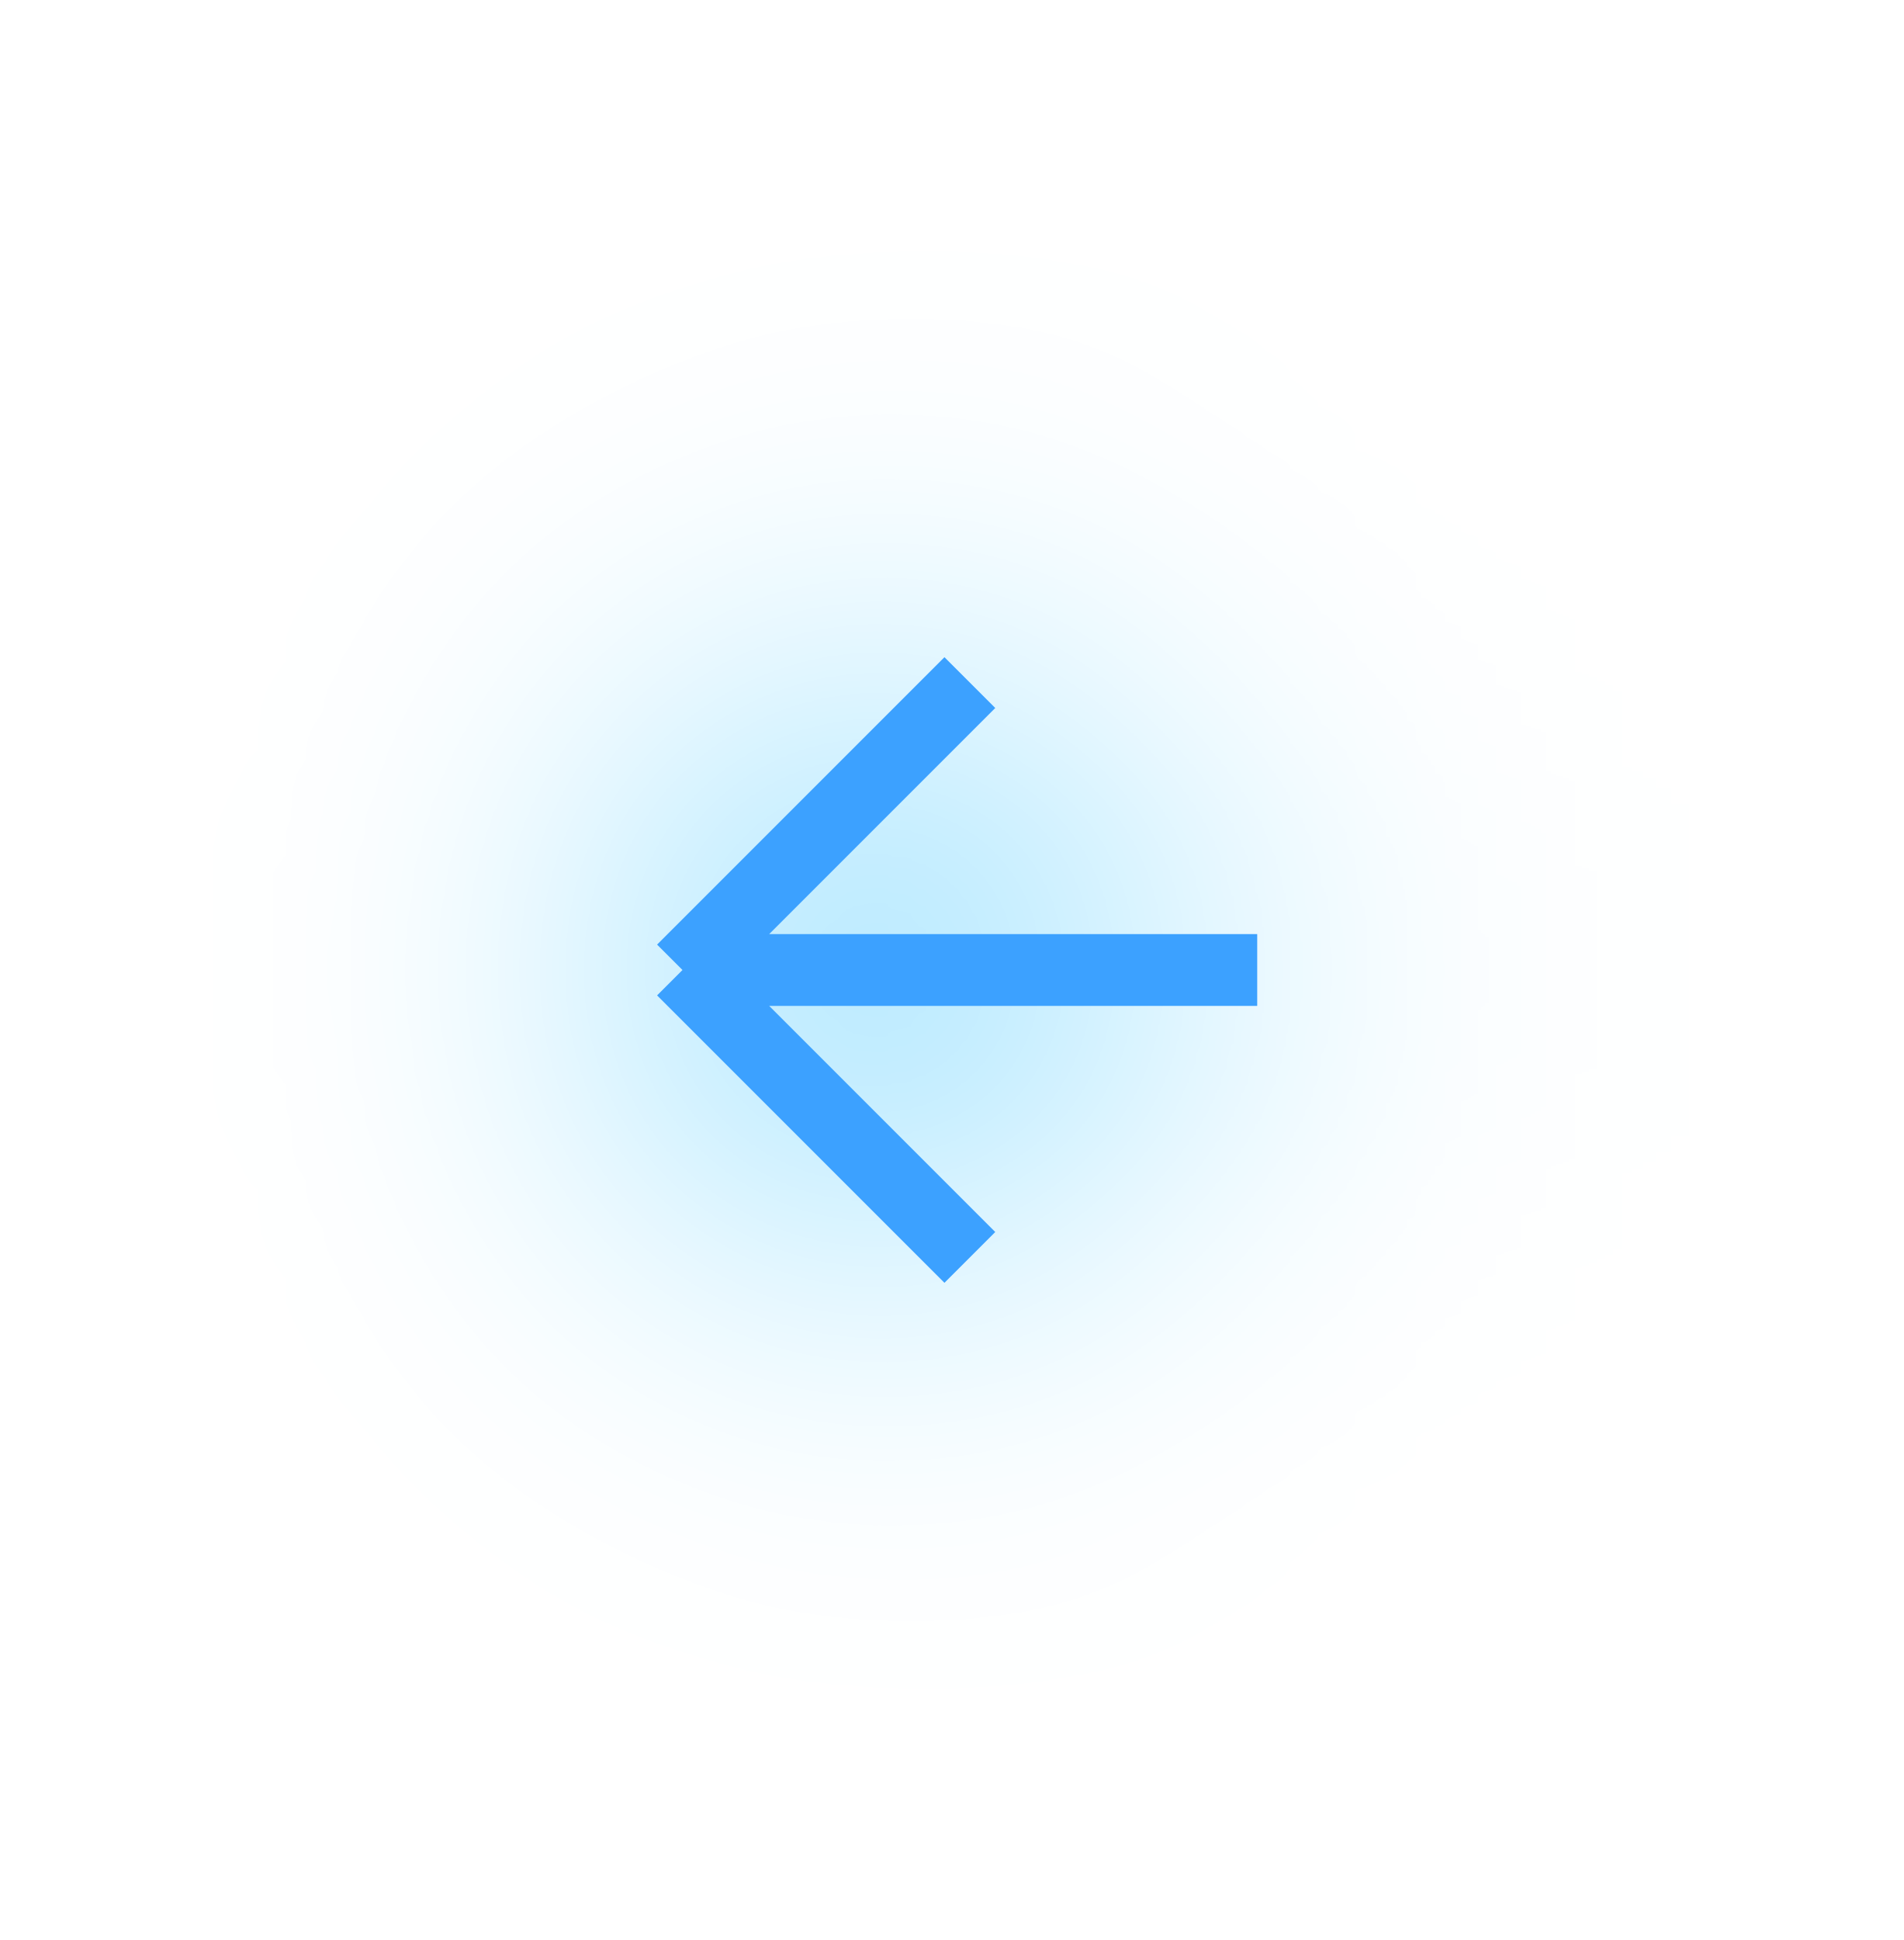
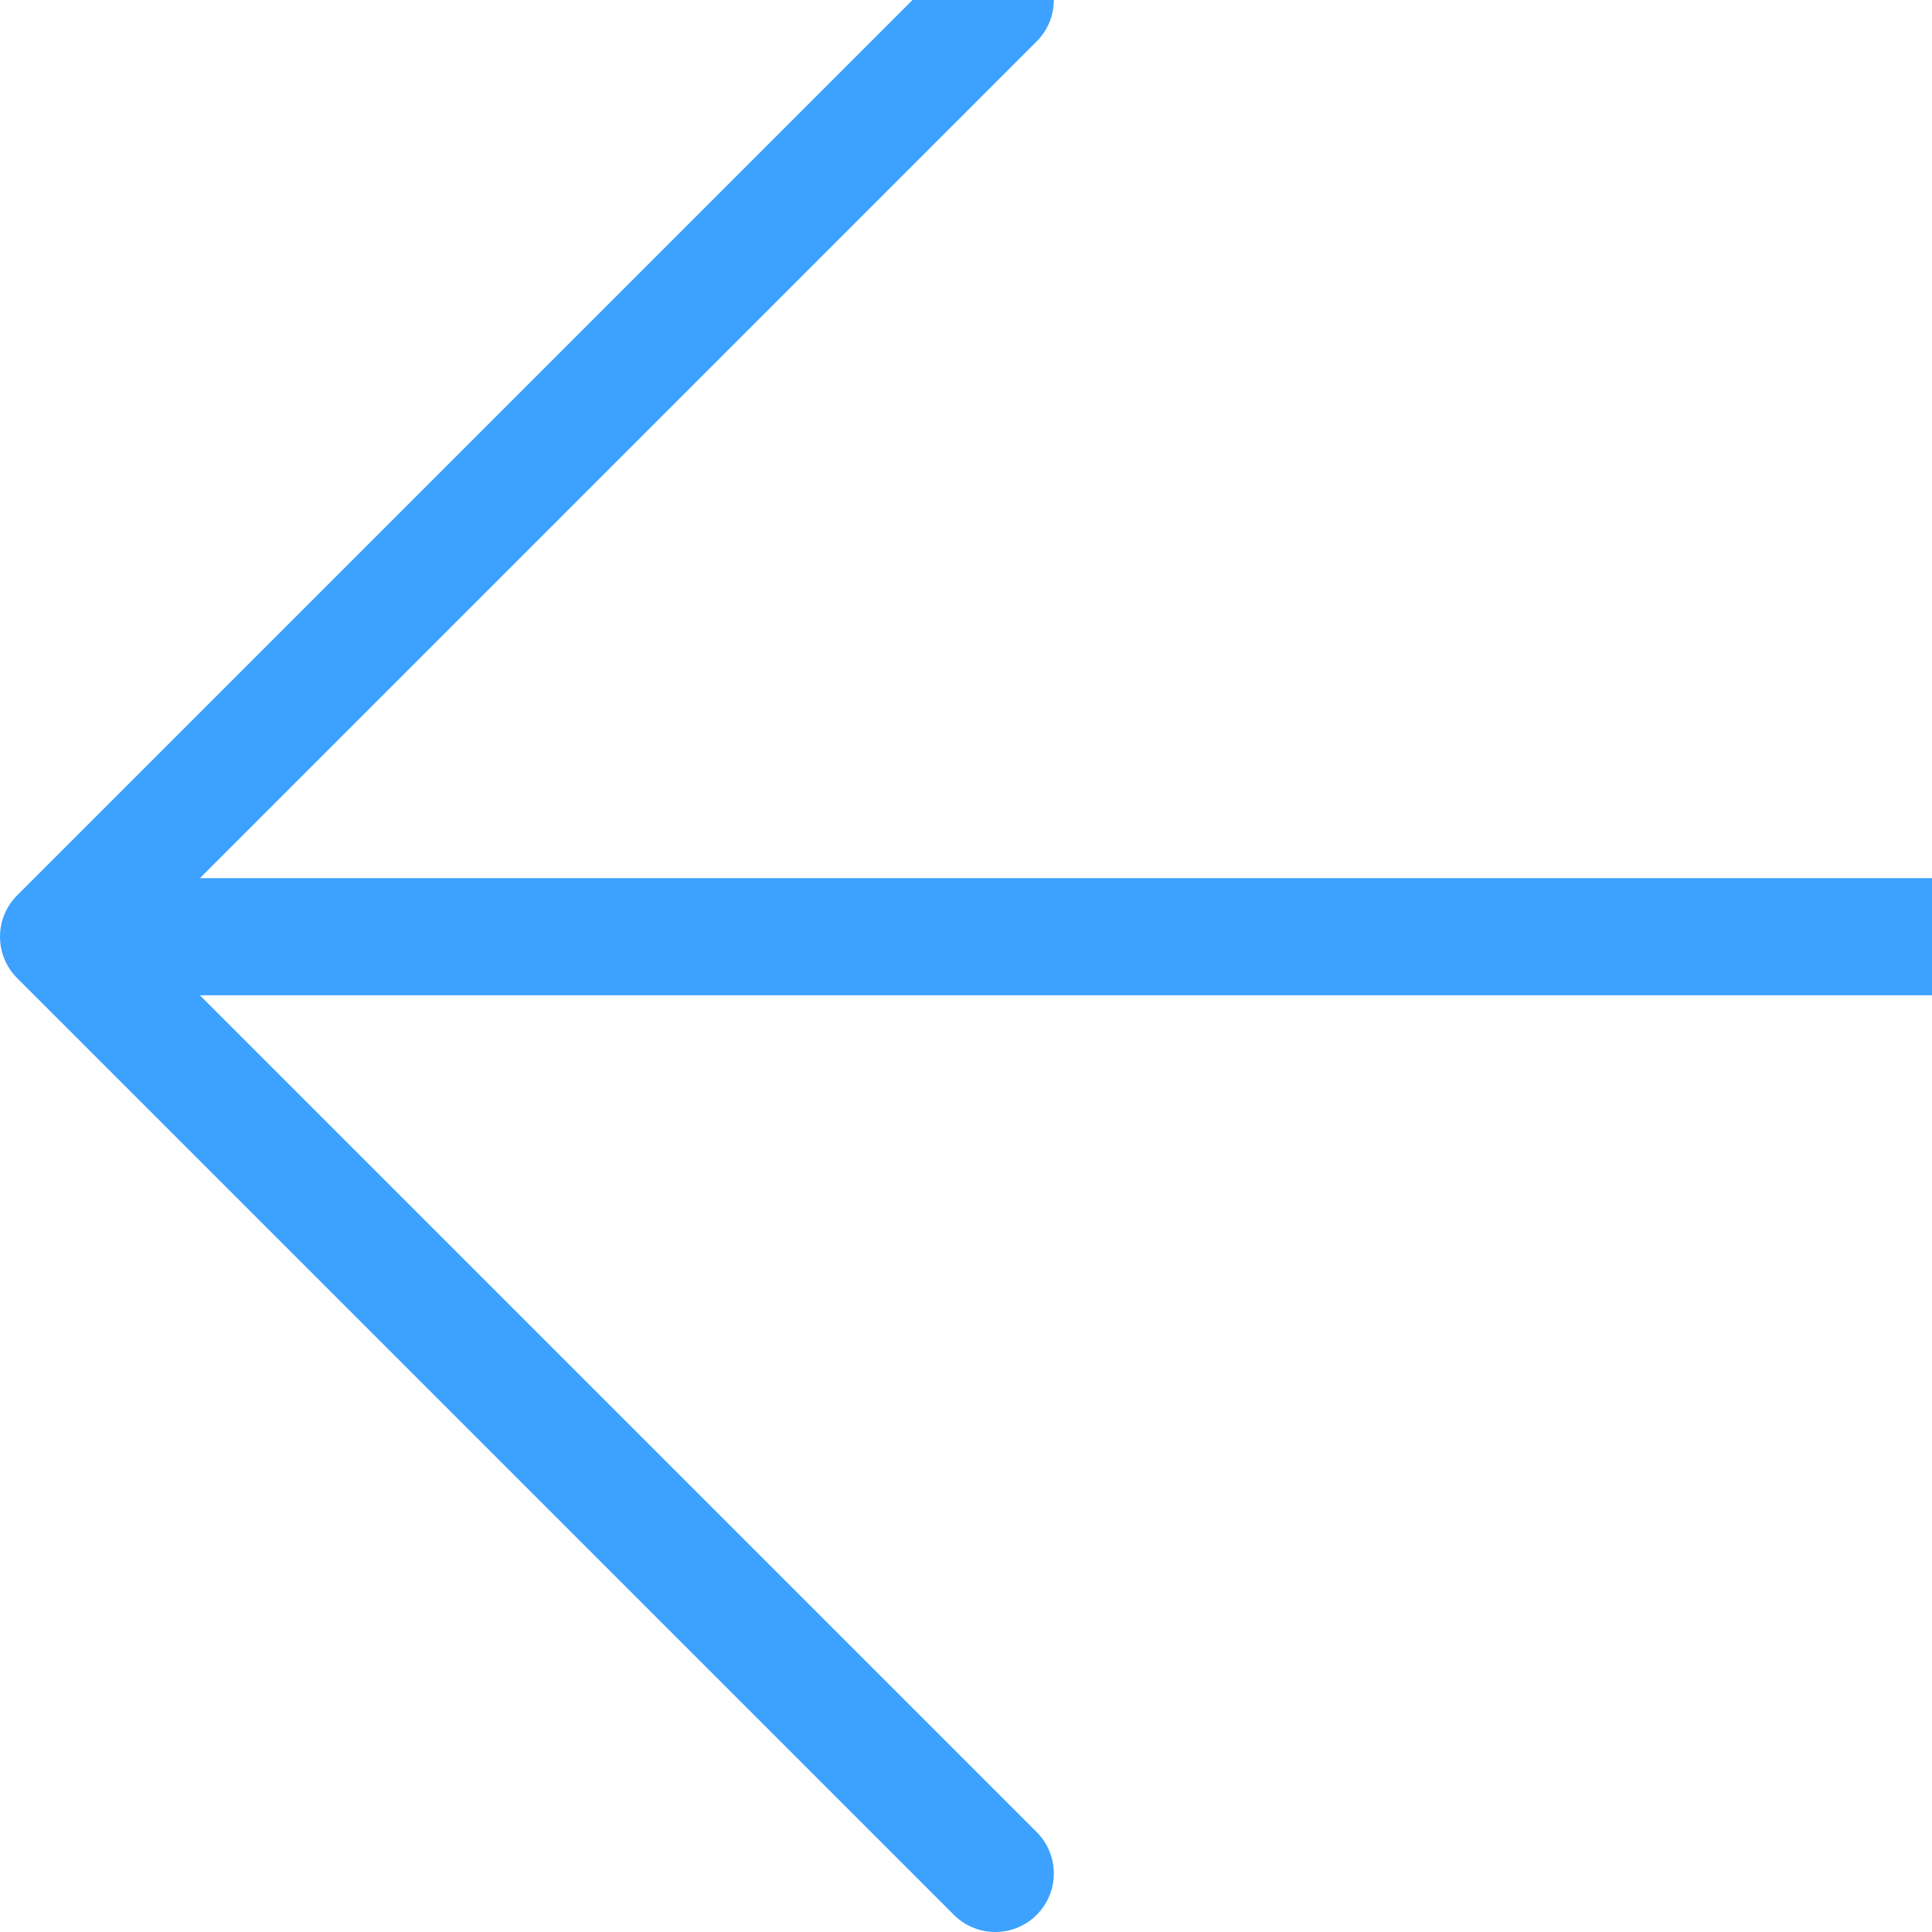
- <svg xmlns="http://www.w3.org/2000/svg" width="53" height="54" viewBox="0 0 53 54" fill="none">
-   <g filter="url(#filter0_d)">
-     <path d="M27 35L19 27M19 27L27 19M19 27H35" stroke="#3CA1FF" stroke-width="2" stroke-linejoin="round" />
-   </g>
-   <defs>
-     <filter id="filter0_d" x="0" y="0.293" width="53" height="53.414" filterUnits="userSpaceOnUse" color-interpolation-filters="sRGB">
-       <feFlood flood-opacity="0" result="BackgroundImageFix" />
-       <feColorMatrix in="SourceAlpha" type="matrix" values="0 0 0 0 0 0 0 0 0 0 0 0 0 0 0 0 0 0 127 0" result="hardAlpha" />
-       <feOffset />
-       <feGaussianBlur stdDeviation="9" />
-       <feColorMatrix type="matrix" values="0 0 0 0 0 0 0 0 0 0.698 0 0 0 0 1 0 0 0 1 0" />
-       <feBlend mode="normal" in2="BackgroundImageFix" result="effect1_dropShadow" />
-       <feBlend mode="normal" in="SourceGraphic" in2="effect1_dropShadow" result="shape" />
-     </filter>
-   </defs>
+ <svg xmlns="http://www.w3.org/2000/svg" width="33" height="33" viewBox="0 0 33 33" fill="none">
+   <path d="M1 16H33M17 32L1 16L17 32ZM1 16L17 0L1 16Z" stroke="#3CA1FF" stroke-width="2" stroke-linejoin="round" />
</svg>
